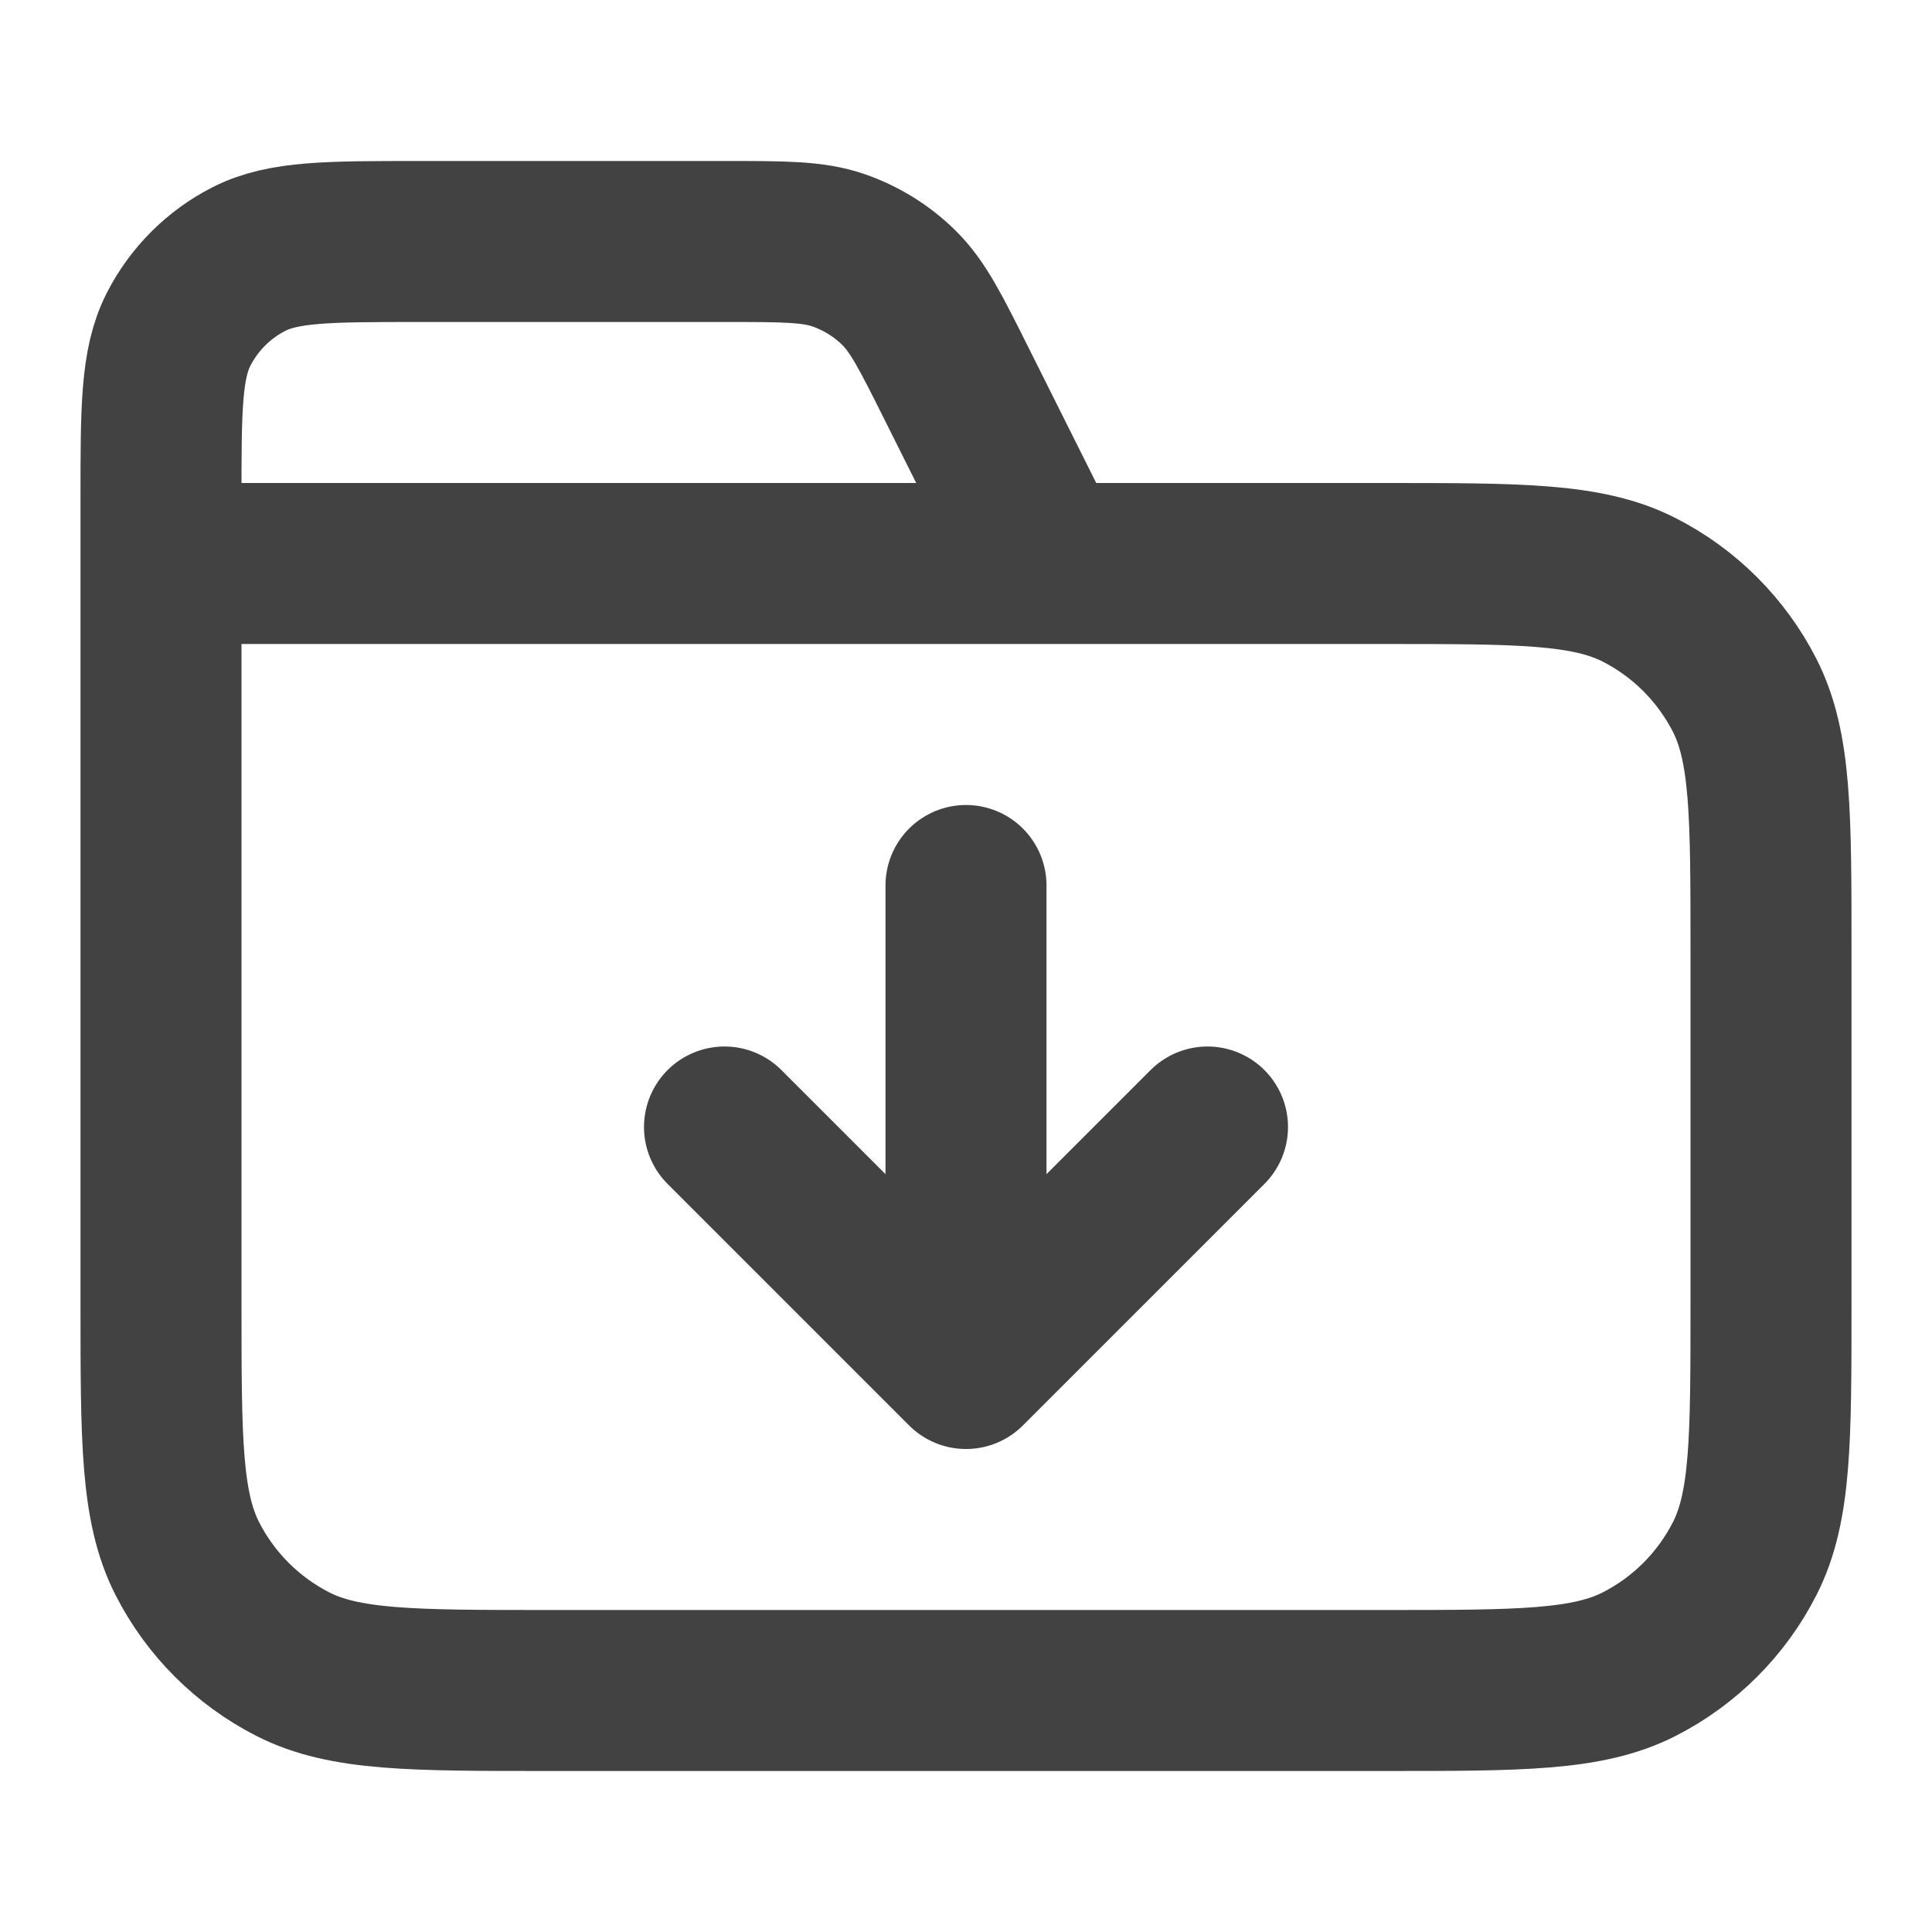
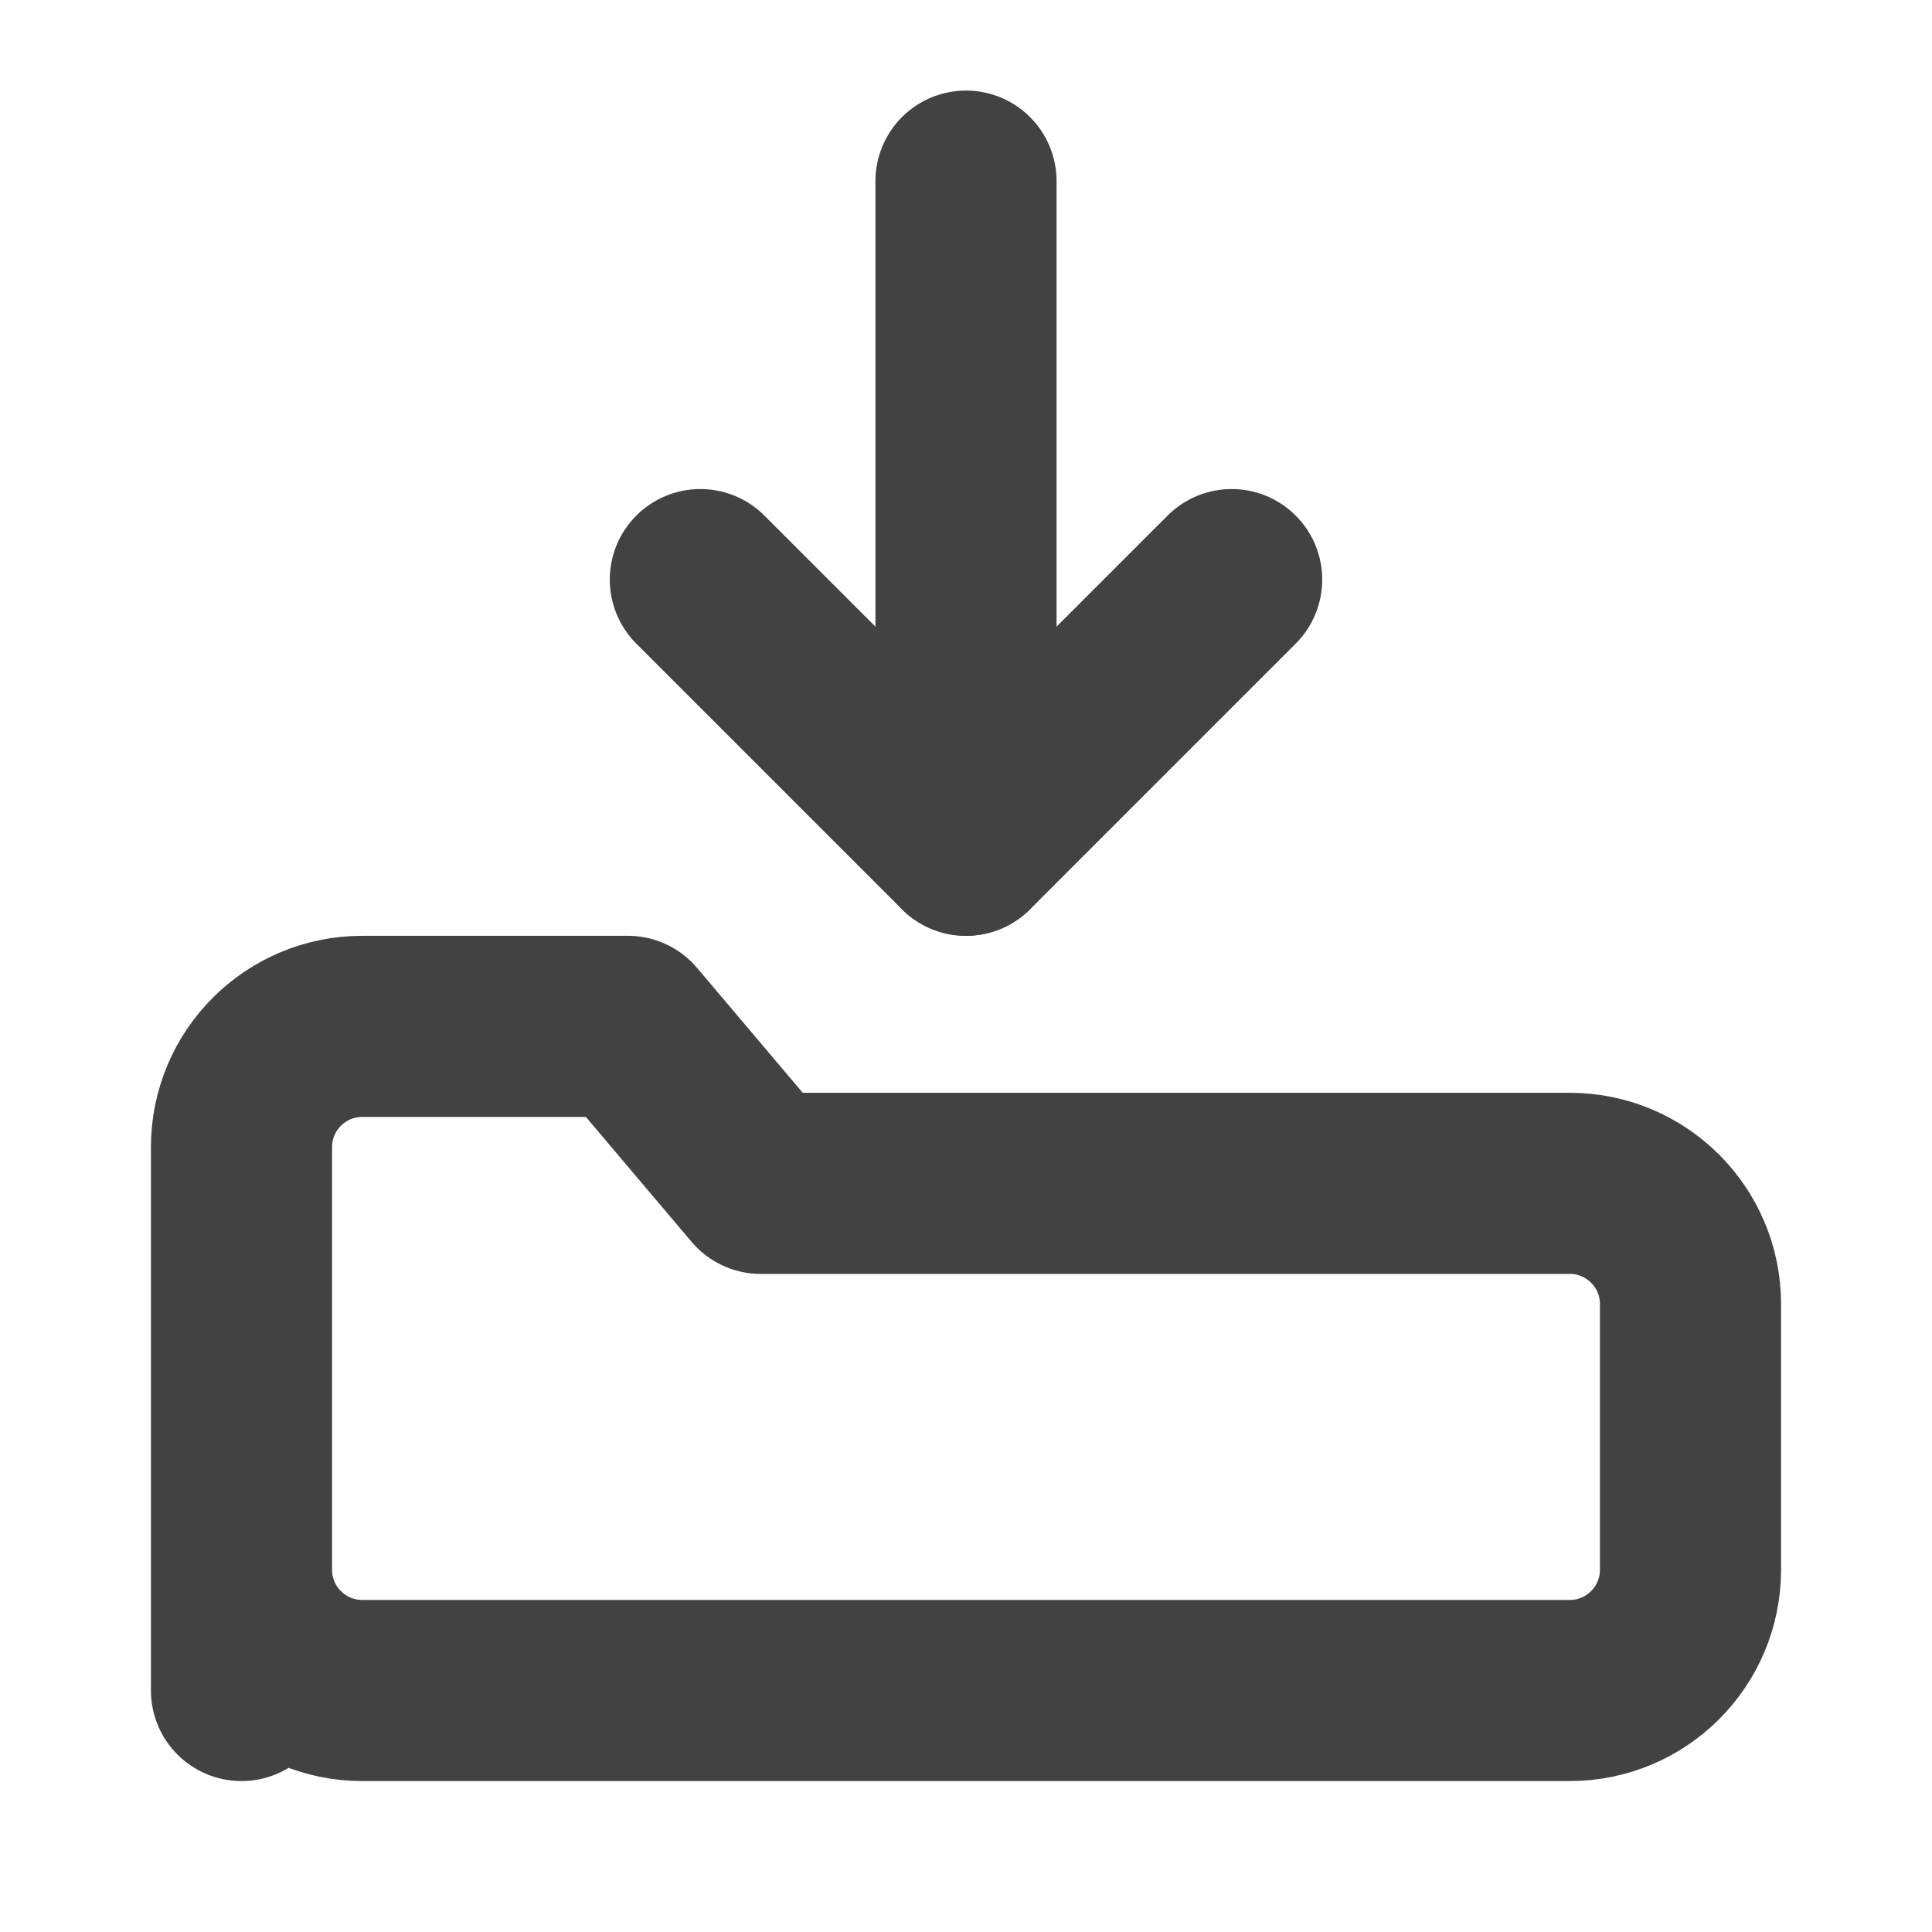
- <svg xmlns="http://www.w3.org/2000/svg" viewBox="0 0 24 24" fill="none">
-   <g id="SVGRepo_bgCarrier" stroke-width="0" />
-   <g id="SVGRepo_tracerCarrier" stroke-linecap="round" stroke-linejoin="round" />
-   <g id="SVGRepo_iconCarrier">
-     <path d="M13 7L11.884 4.769C11.563 4.127 11.403 3.806 11.163 3.571C10.952 3.364 10.696 3.206 10.416 3.109C10.099 3 9.74 3 9.022 3H5.2C4.08 3 3.52 3 3.092 3.218C2.716 3.41 2.41 3.716 2.218 4.092C2 4.52 2 5.08 2 6.2V7M2 7H17.2C18.88 7 19.72 7 20.362 7.327C20.927 7.615 21.385 8.074 21.673 8.638C22 9.28 22 10.12 22 11.8V16.2C22 17.88 22 18.72 21.673 19.362C21.385 19.927 20.927 20.385 20.362 20.673C19.72 21 18.88 21 17.2 21H6.8C5.12 21 4.28 21 3.638 20.673C3.074 20.385 2.615 19.927 2.327 19.362C2 18.72 2 17.88 2 16.2V7ZM9 14L12 17M12 17L15 14M12 17V11" stroke="#424242" stroke-width="2" stroke-linecap="round" stroke-linejoin="round" />
-   </g>
+ <svg xmlns="http://www.w3.org/2000/svg" viewBox="0 0 16 16" width="16" height="16" fill="none" stroke="#424242" stroke-width="1.5" stroke-linecap="round" stroke-linejoin="round">
+   <path d="M8 1.5v5.5" />
+   <path d="M5.8 4.8 8 7l2.2-2.2" />
+   <path d="M2 14V9.5a1 1 0 0 1 1-1h2.2l1.1 1.3H13a1 1 0 0 1 1 1V13a1 1 0 0 1-1 1H3a1 1 0 0 1-1-1z" />
</svg>
